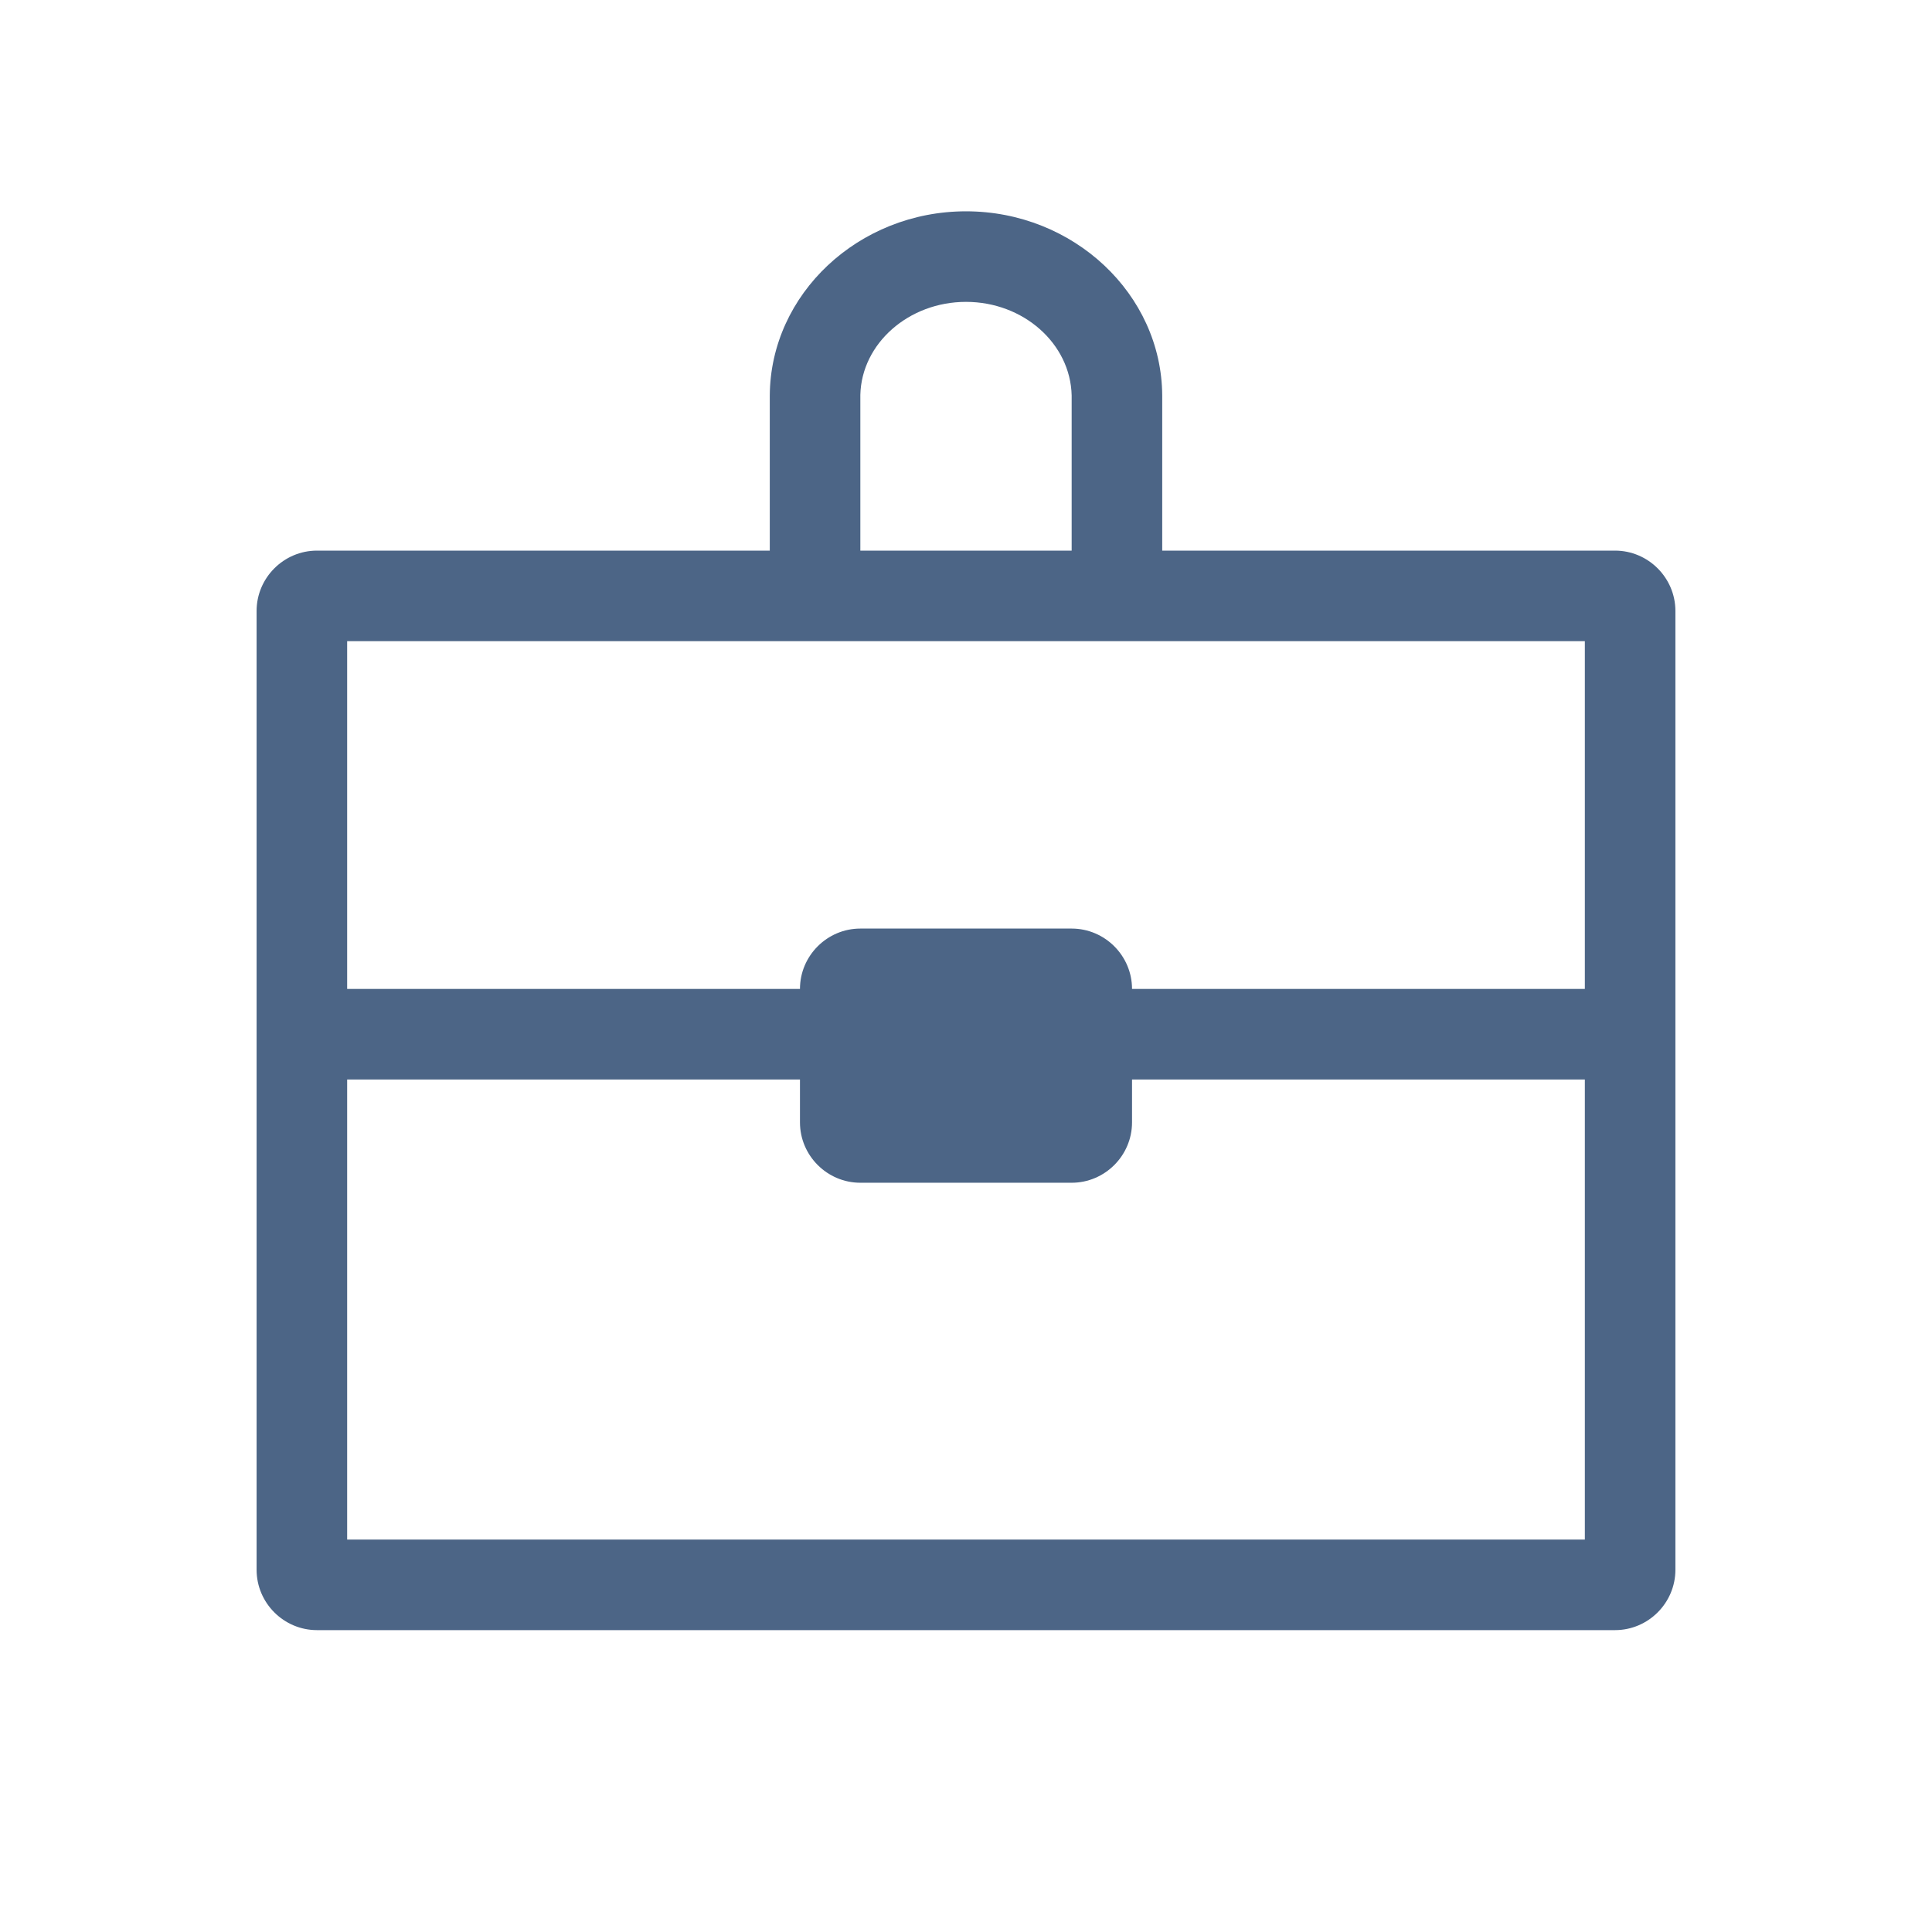
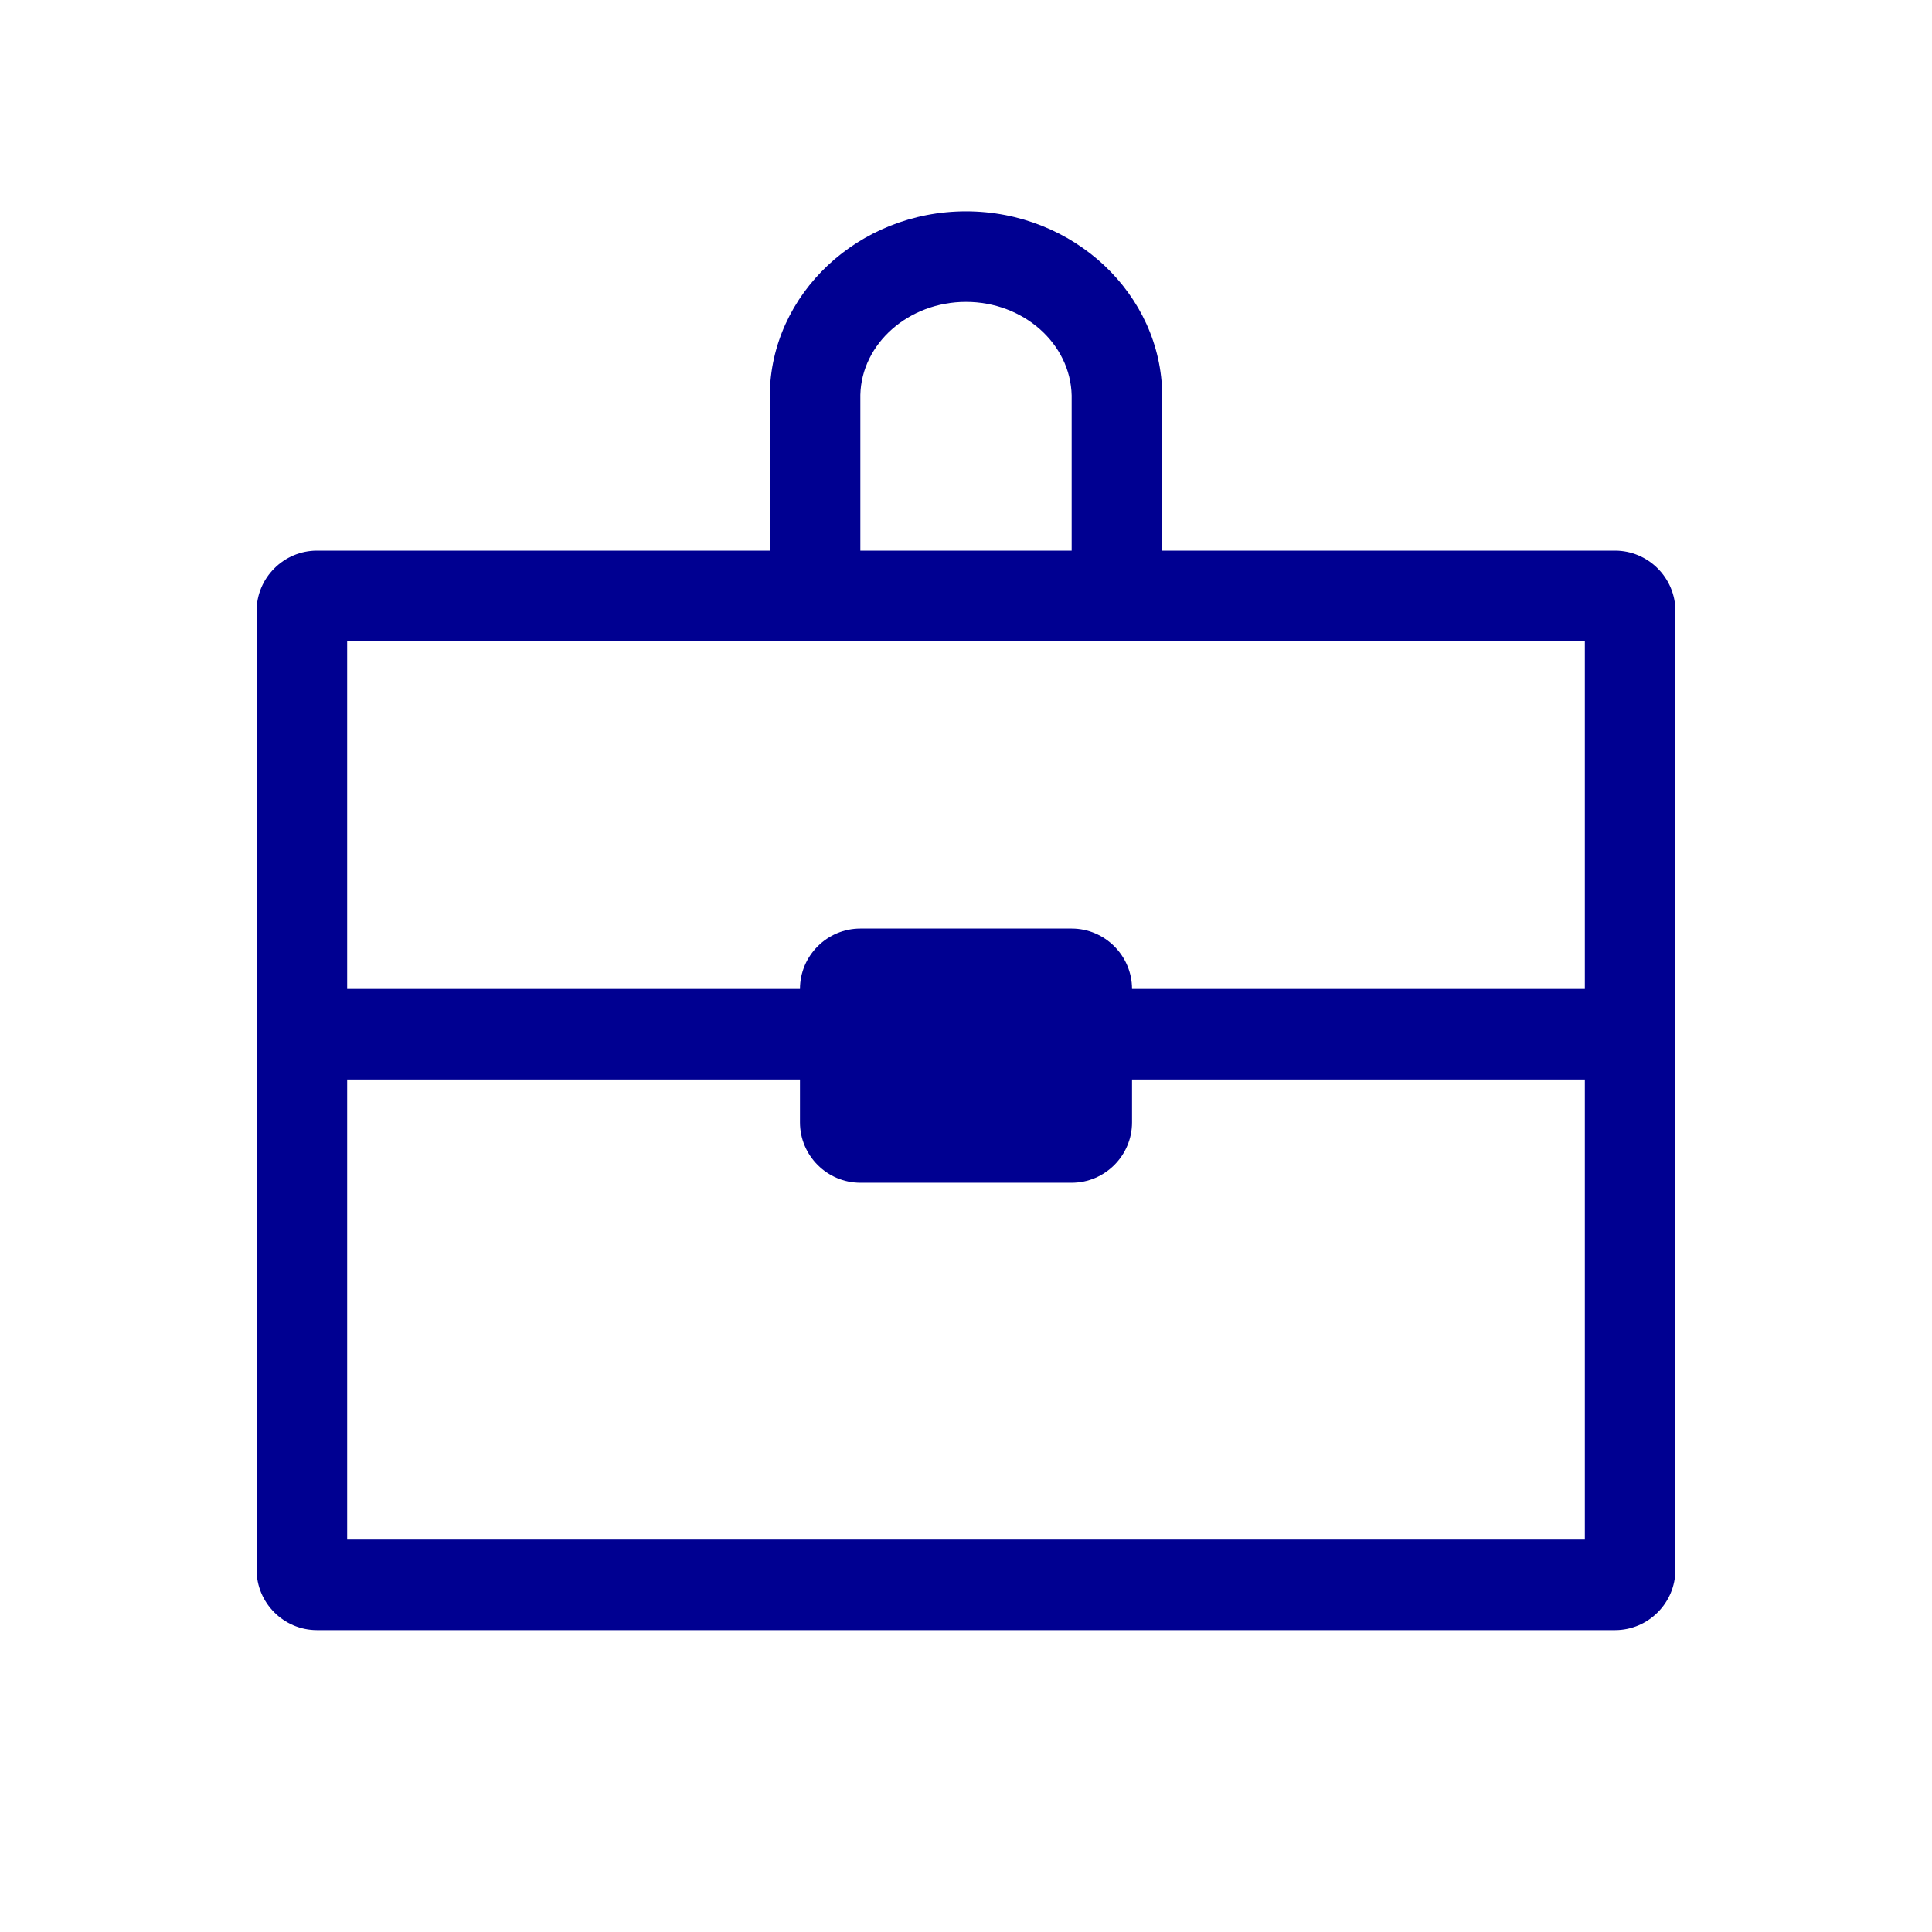
<svg xmlns="http://www.w3.org/2000/svg" xmlns:xlink="http://www.w3.org/1999/xlink" version="1.1" id="Layer_1" x="0px" y="0px" viewBox="0 0 320 320" style="enable-background:new 0 0 320 320;" xml:space="preserve">
  <style type="text/css">
- 	.st0{clip-path:url(#SVGID_00000021834947970793545650000009043654807875128750_);fill:#4C6586;}
+ 	.st0{clip-path:url(#SVGID_00000021834947970793545650000009043654807875128750_);fill:#000091;}
</style>
  <g>
    <g>
      <defs>
        <rect id="SVGID_1_" width="320" height="320" />
      </defs>
      <clipPath id="SVGID_00000005969084422208729780000010141881148576229811_">
        <use xlink:href="#SVGID_1_" style="overflow:visible;" />
      </clipPath>
-       <path style="clip-path:url(#SVGID_00000005969084422208729780000010141881148576229811_);fill:#4C6586;" d="M262.5,255h-205v-76.2    h75v7.1c0,5.5,4.5,10,10,10h35c5.5,0,10-4.5,10-10v-7.1h75V255z M262.5,106.2v57.6h-75c0-5.5-4.5-10-10-10h-35    c-5.5,0-10,4.5-10,10h-75v-57.6C57.5,106.2,262.5,106.2,262.5,106.2z M177.5,91.2h-35c0-8.7,0-25.6,0-25.8    c0.2-8.5,8-15.4,17.5-15.4s17.3,6.9,17.5,15.5C177.5,65.7,177.5,82.5,177.5,91.2 M277.5,260V101.2c0-5.5-4.5-10-10-10h-75    c0-8.7,0-25.6,0-25.7C192.4,48.7,177.8,35,160,35s-32.4,13.7-32.5,30.5c0,0.1,0,17,0,25.7h-75c-5.5,0-10,4.5-10,10V260    c0,5.5,4.5,10,10,10h215C273,270,277.5,265.5,277.5,260" />
+       <path style="clip-path:url(#SVGID_00000005969084422208729780000010141881148576229811_);fill:#000091;" d="M262.5,255h-205v-76.2    h75v7.1c0,5.5,4.5,10,10,10h35c5.5,0,10-4.5,10-10v-7.1h75V255z M262.5,106.2v57.6h-75c0-5.5-4.5-10-10-10h-35    c-5.5,0-10,4.5-10,10h-75v-57.6C57.5,106.2,262.5,106.2,262.5,106.2z M177.5,91.2h-35c0-8.7,0-25.6,0-25.8    c0.2-8.5,8-15.4,17.5-15.4s17.3,6.9,17.5,15.5C177.5,65.7,177.5,82.5,177.5,91.2 M277.5,260V101.2c0-5.5-4.5-10-10-10h-75    c0-8.7,0-25.6,0-25.7C192.4,48.7,177.8,35,160,35s-32.4,13.7-32.5,30.5c0,0.1,0,17,0,25.7h-75c-5.5,0-10,4.5-10,10V260    c0,5.5,4.5,10,10,10h215C273,270,277.5,265.5,277.5,260" />
    </g>
  </g>
</svg>
